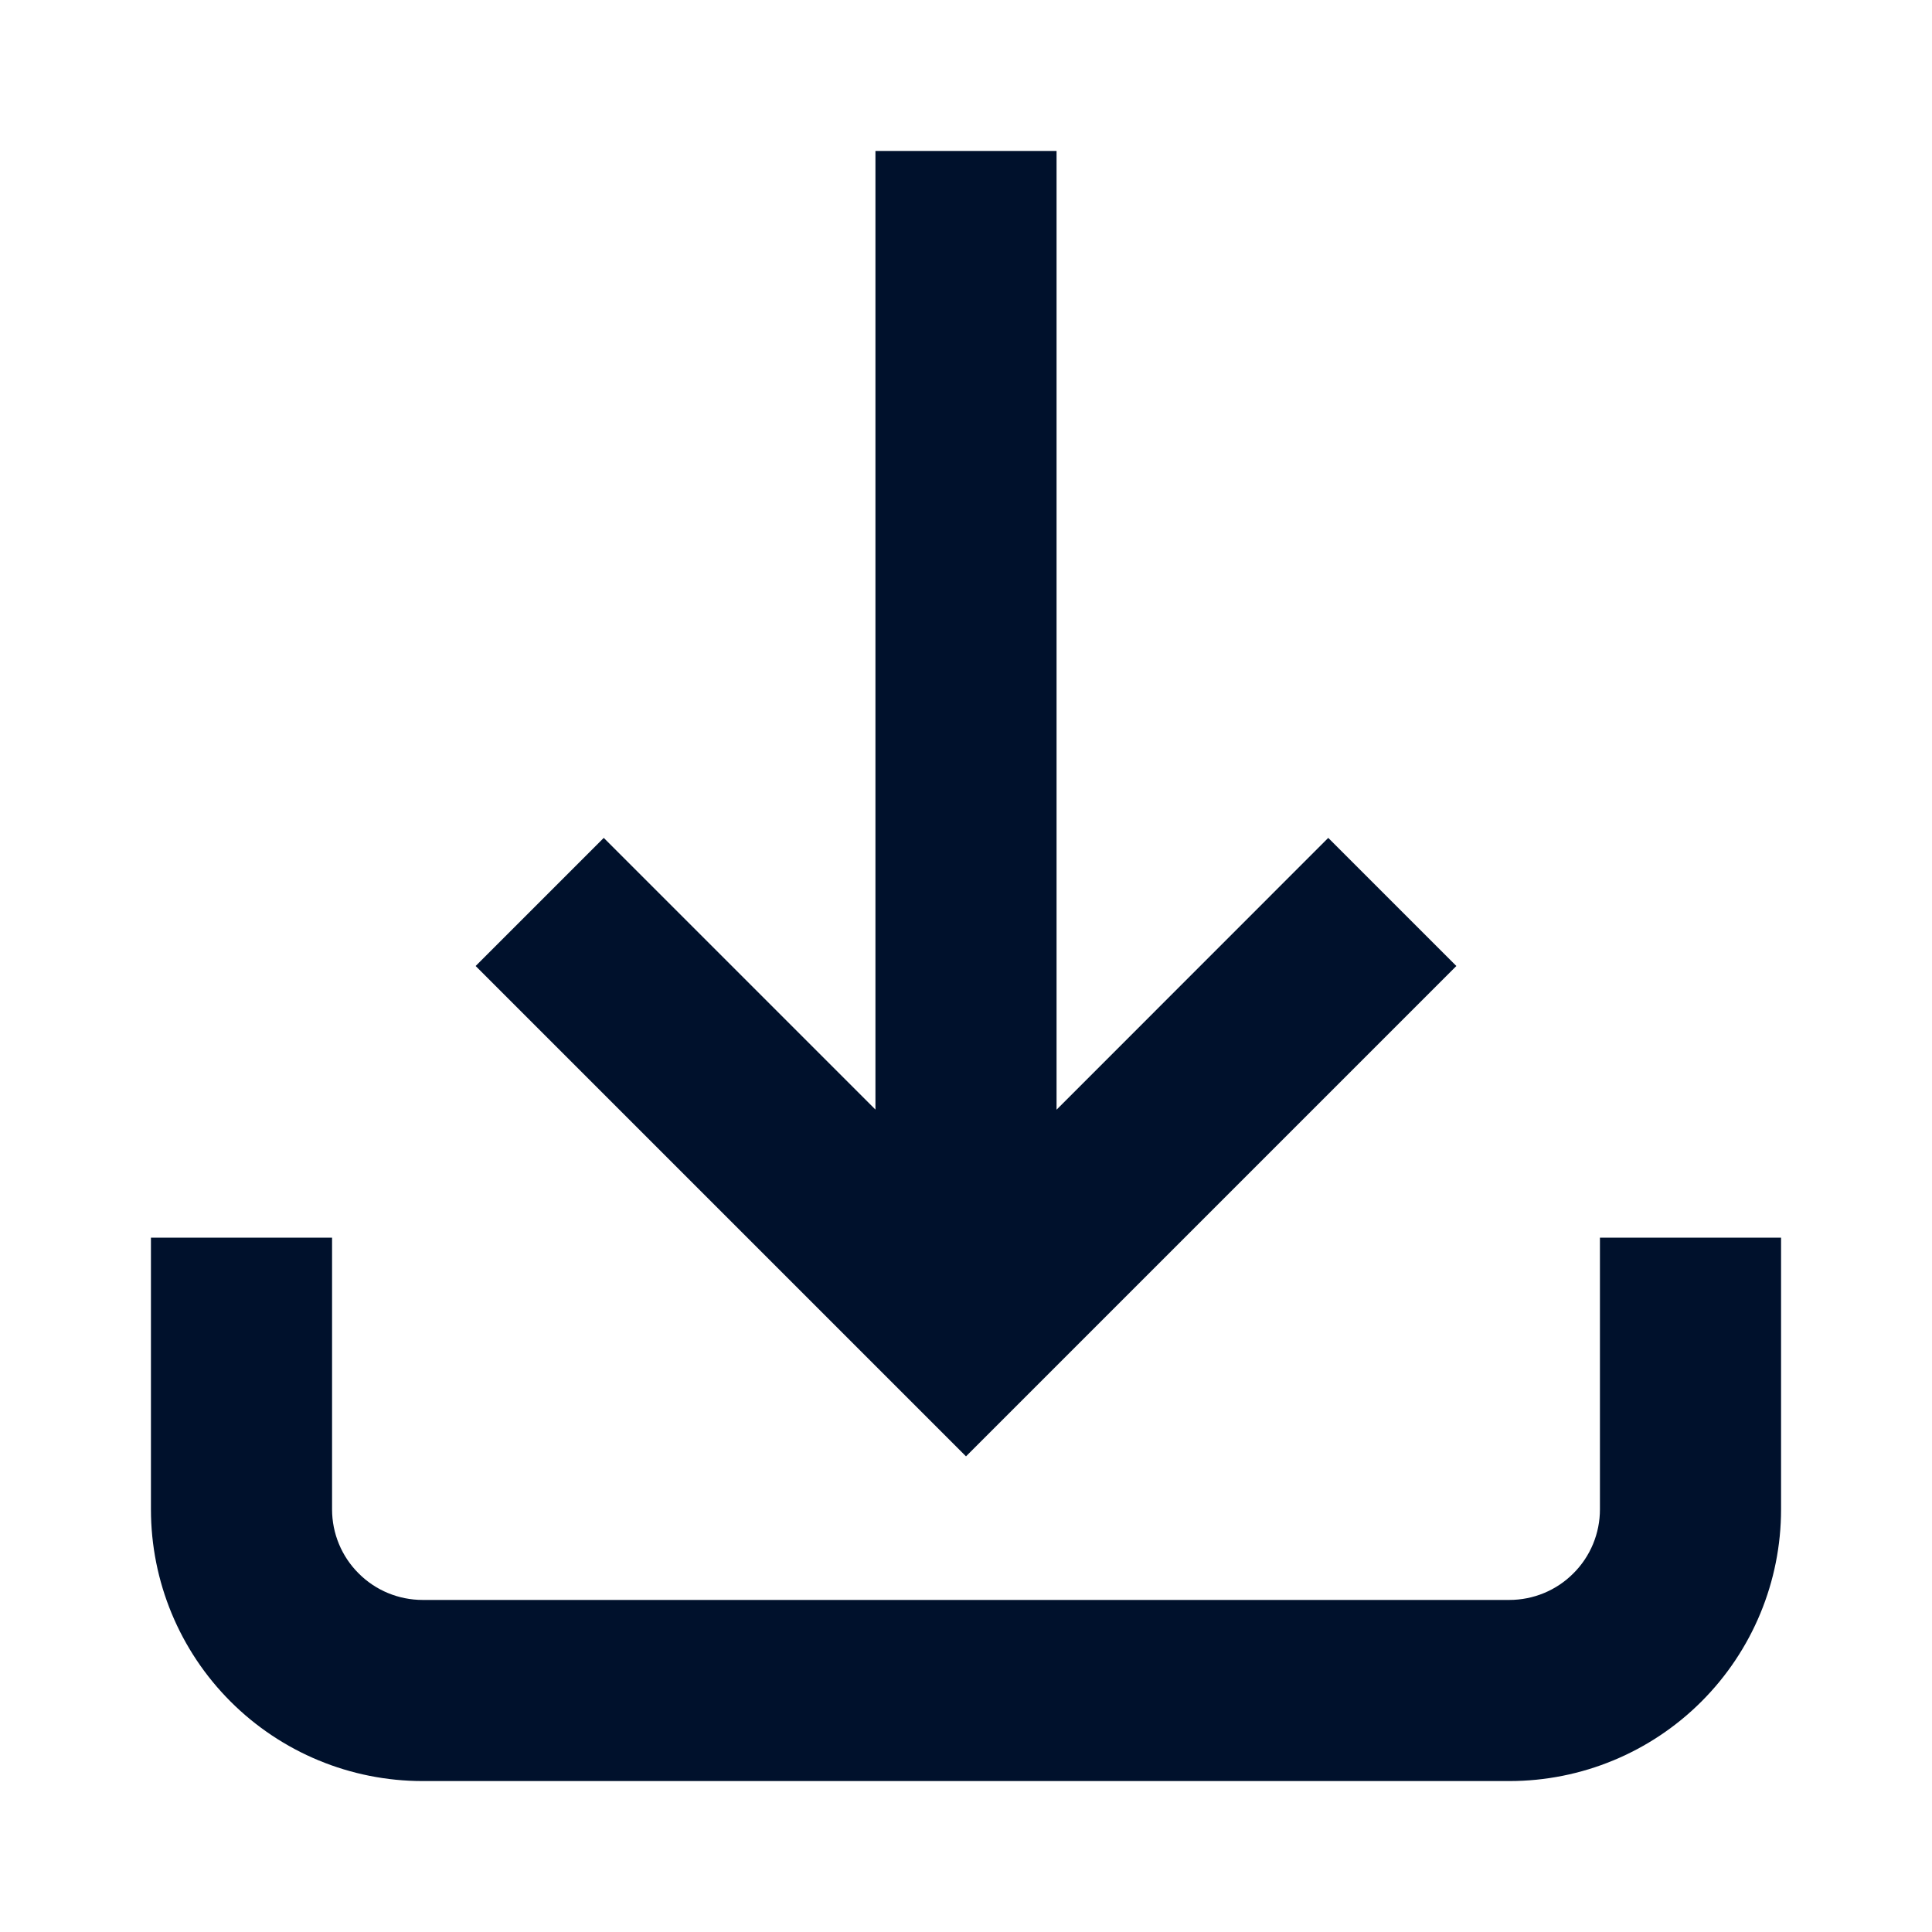
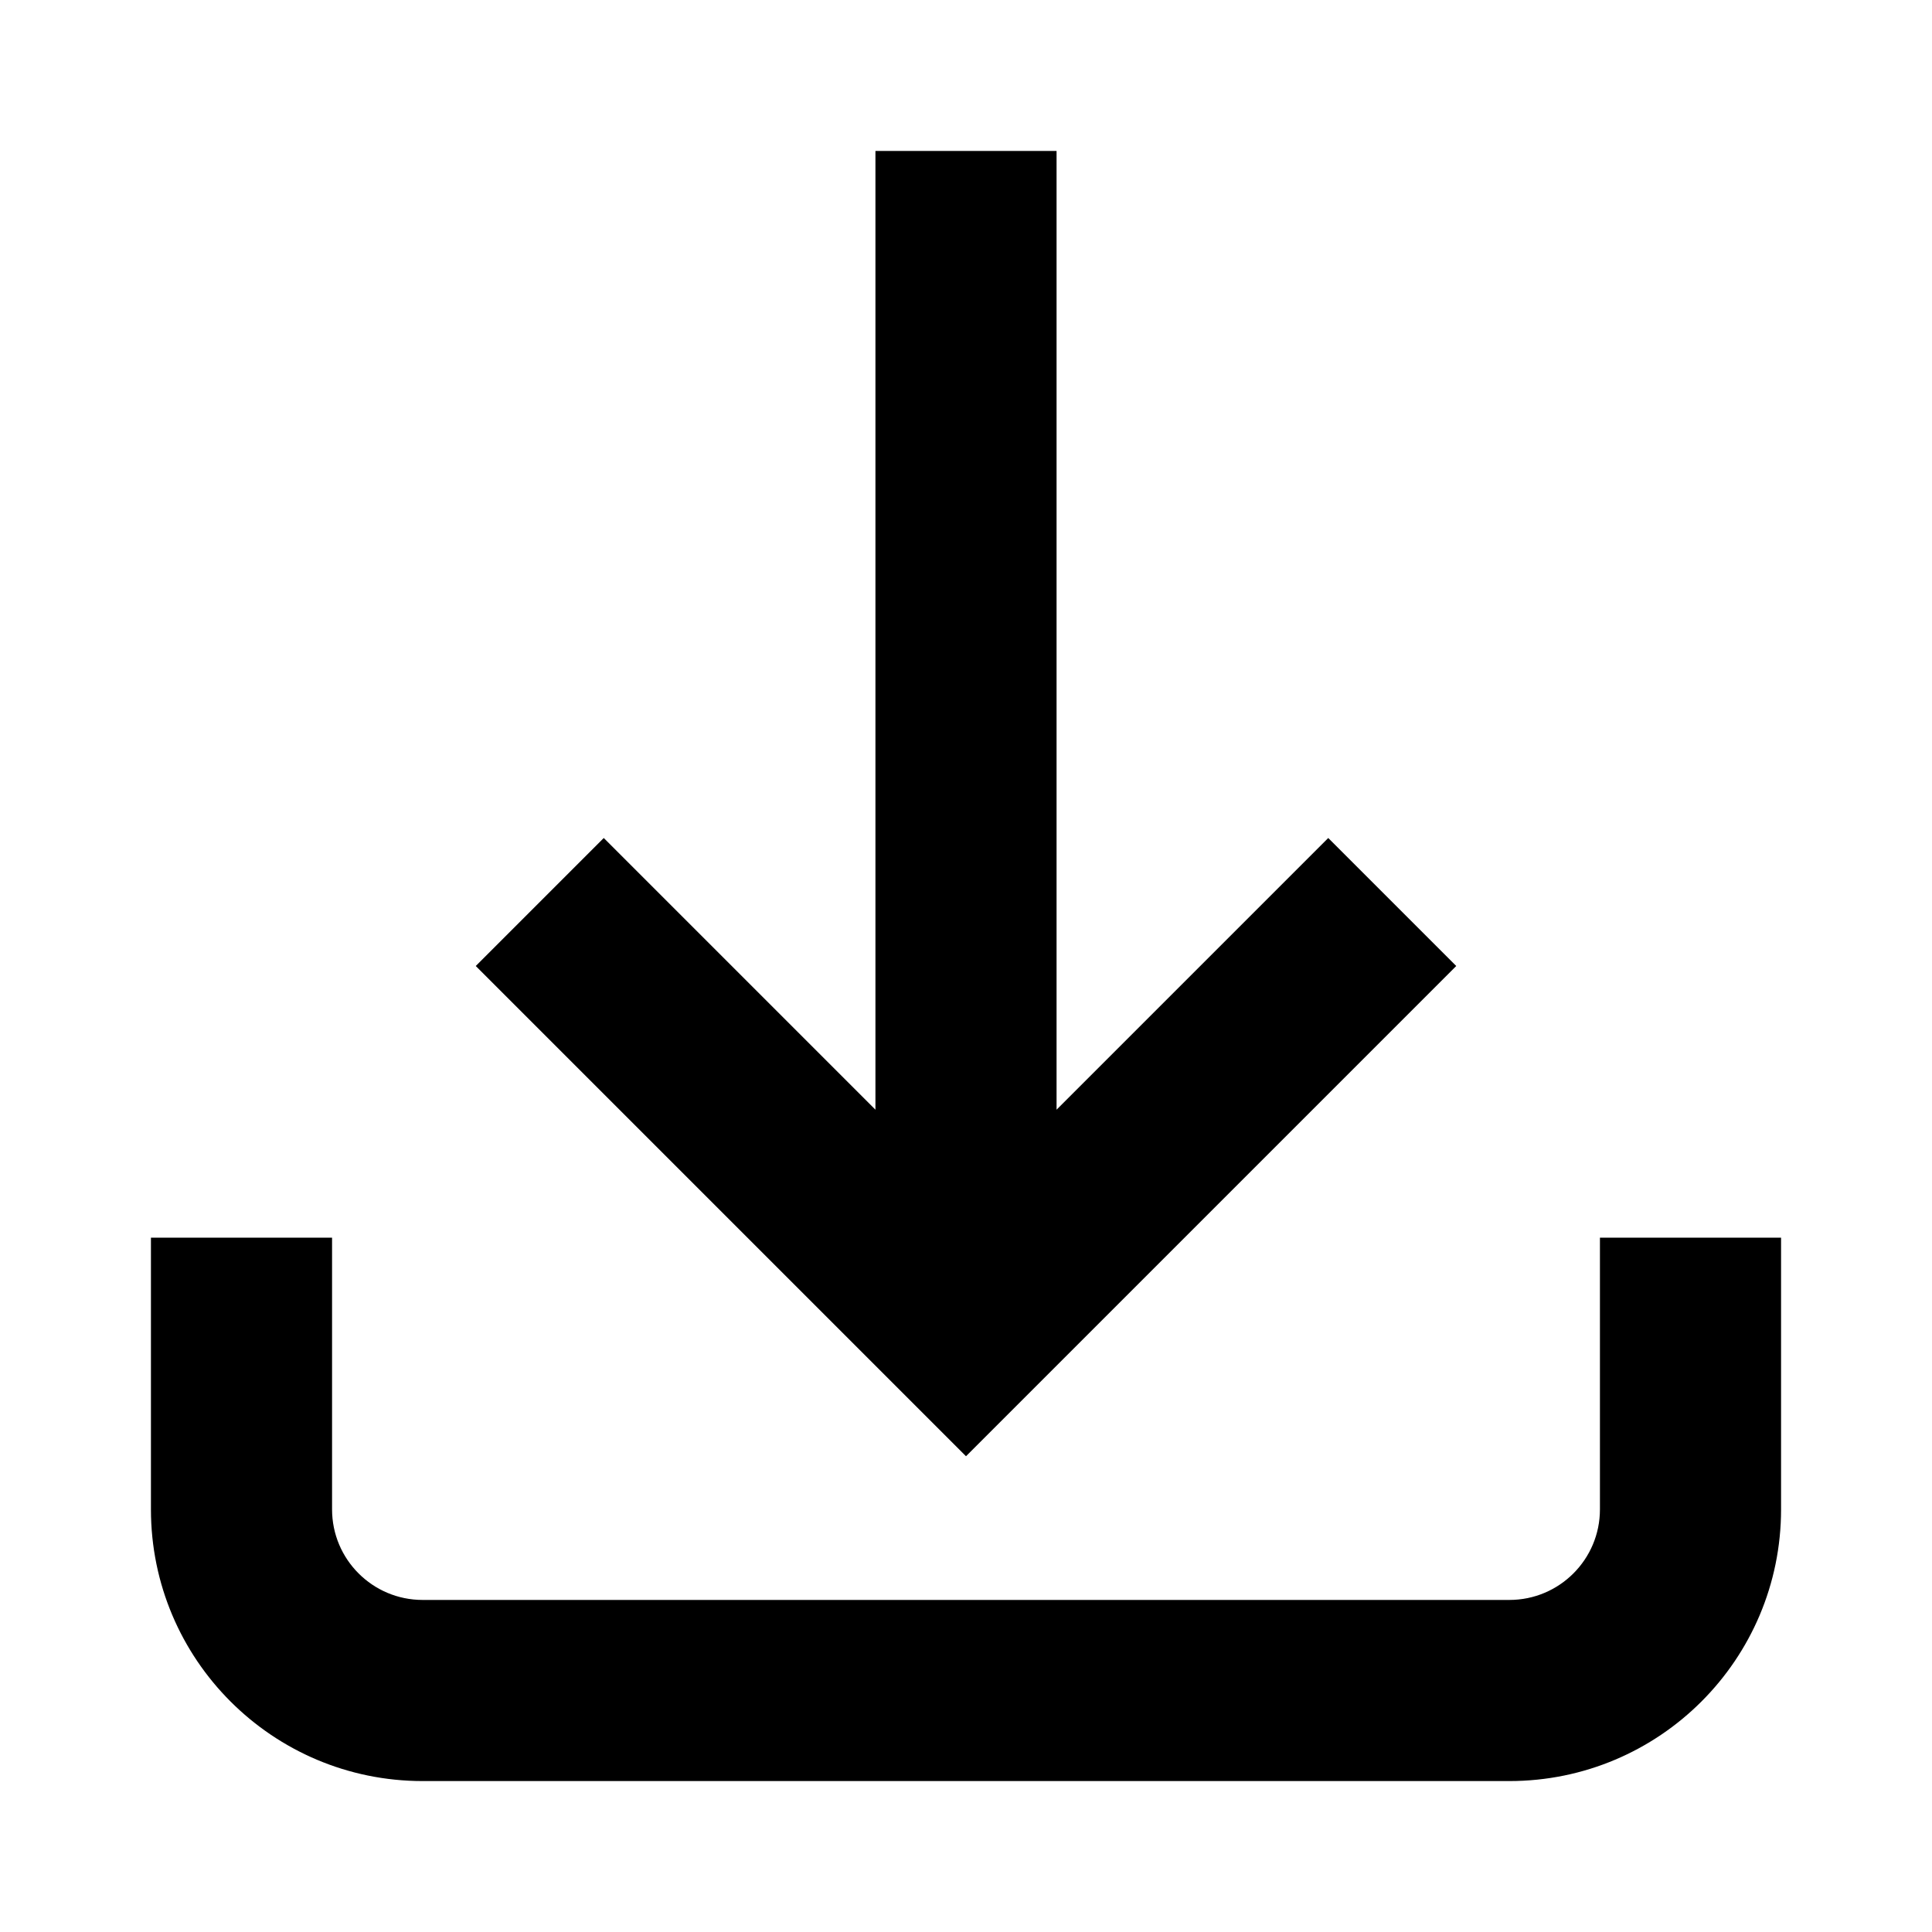
- <svg xmlns="http://www.w3.org/2000/svg" width="16" height="16" fill="none">
-   <path fill="#00112C" d="M8.75 1.25V9.19L11 6.939L12.061 8L8 12.061L3.939 8L5 6.939L7.25 9.189V1.25H8.75Z" />
-   <path fill="#00112C" d="M2.75 12.5V10.25H1.25V12.5C1.25 13.097 1.487 13.669 1.909 14.091C2.331 14.513 2.903 14.75 3.5 14.75H12.5C13.097 14.75 13.669 14.513 14.091 14.091C14.513 13.669 14.75 13.097 14.75 12.5V10.25H13.25V12.5C13.25 12.699 13.171 12.89 13.03 13.03C12.89 13.171 12.699 13.25 12.5 13.25H3.5C3.301 13.25 3.11 13.171 2.97 13.03C2.829 12.89 2.75 12.699 2.75 12.5Z" />
+ <svg xmlns="http://www.w3.org/2000/svg" fill="none" viewBox="0 0 16 16">
+   <path fill="currentColor" d="M8.75 1.25v7.94L11 6.94 12.06 8 8 12.06 3.94 8 5 6.94l2.25 2.25V1.25z" />
+   <path fill="currentColor" d="M2.75 12.5v-2.25h-1.5v2.25a2.25 2.25 0 0 0 2.25 2.25h9a2.25 2.25 0 0 0 2.25-2.25v-2.25h-1.5v2.25a.75.75 0 0 1-.75.75h-9a.75.75 0 0 1-.75-.75" />
</svg>
